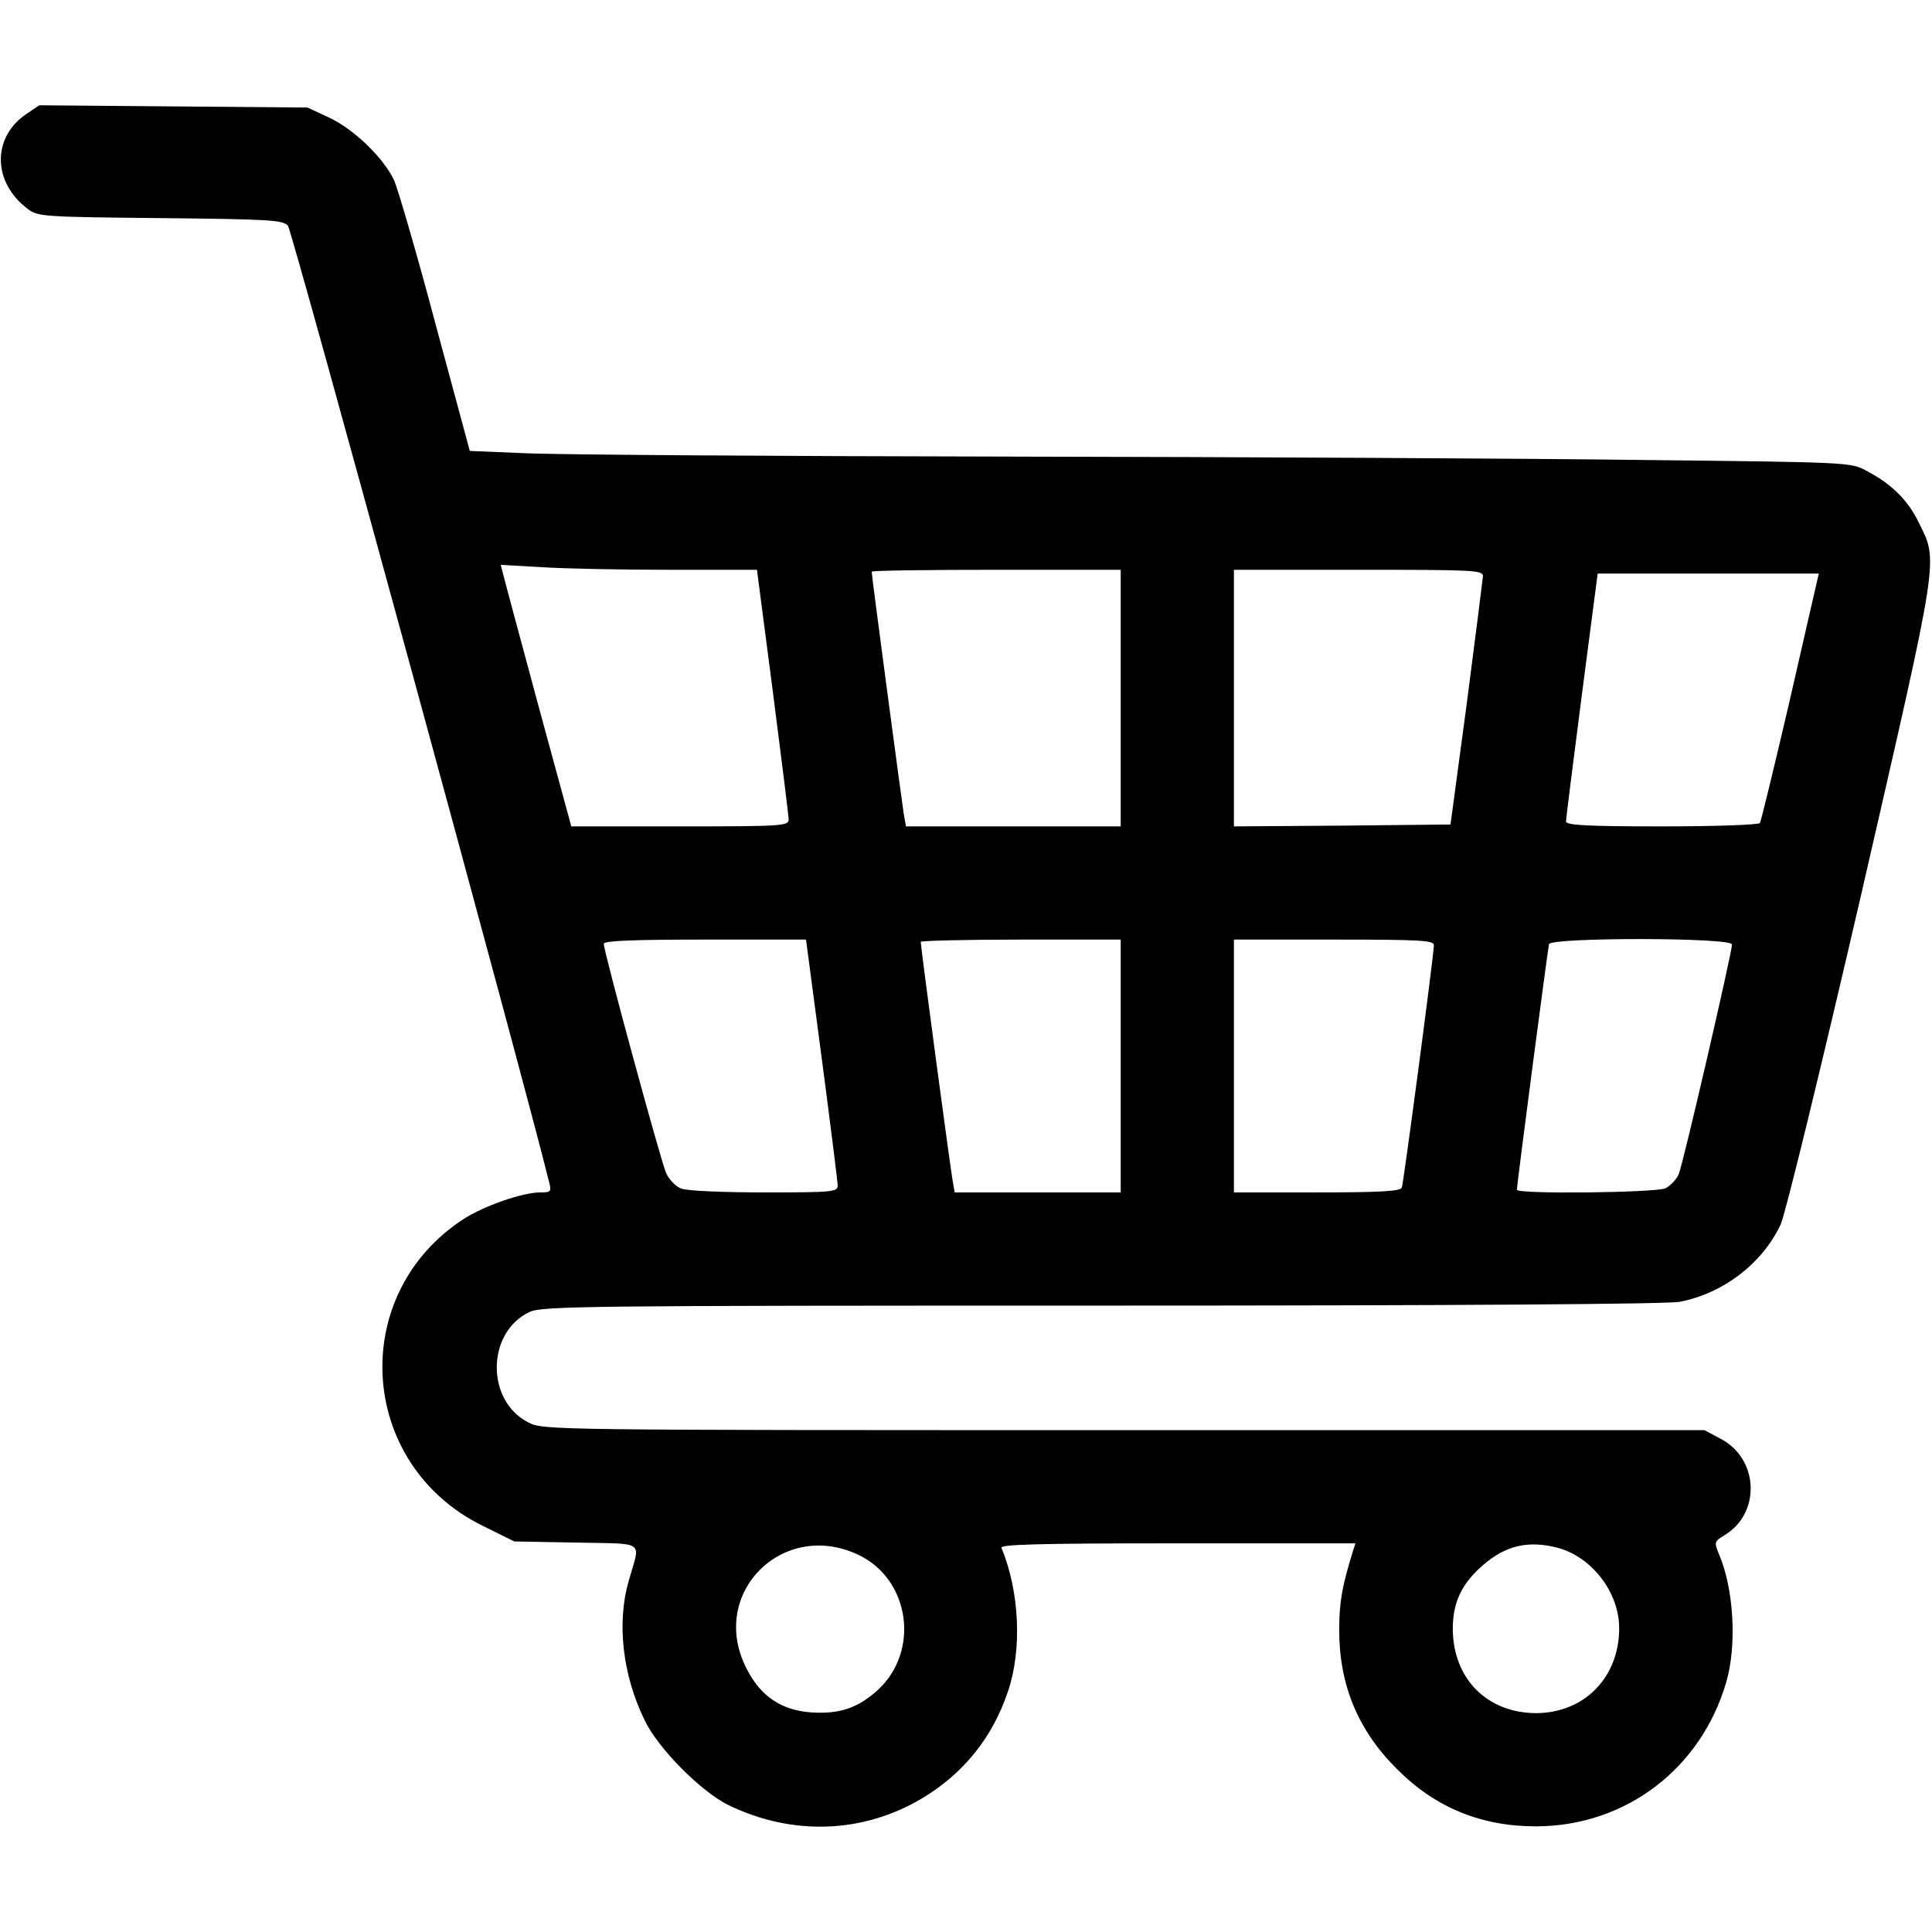
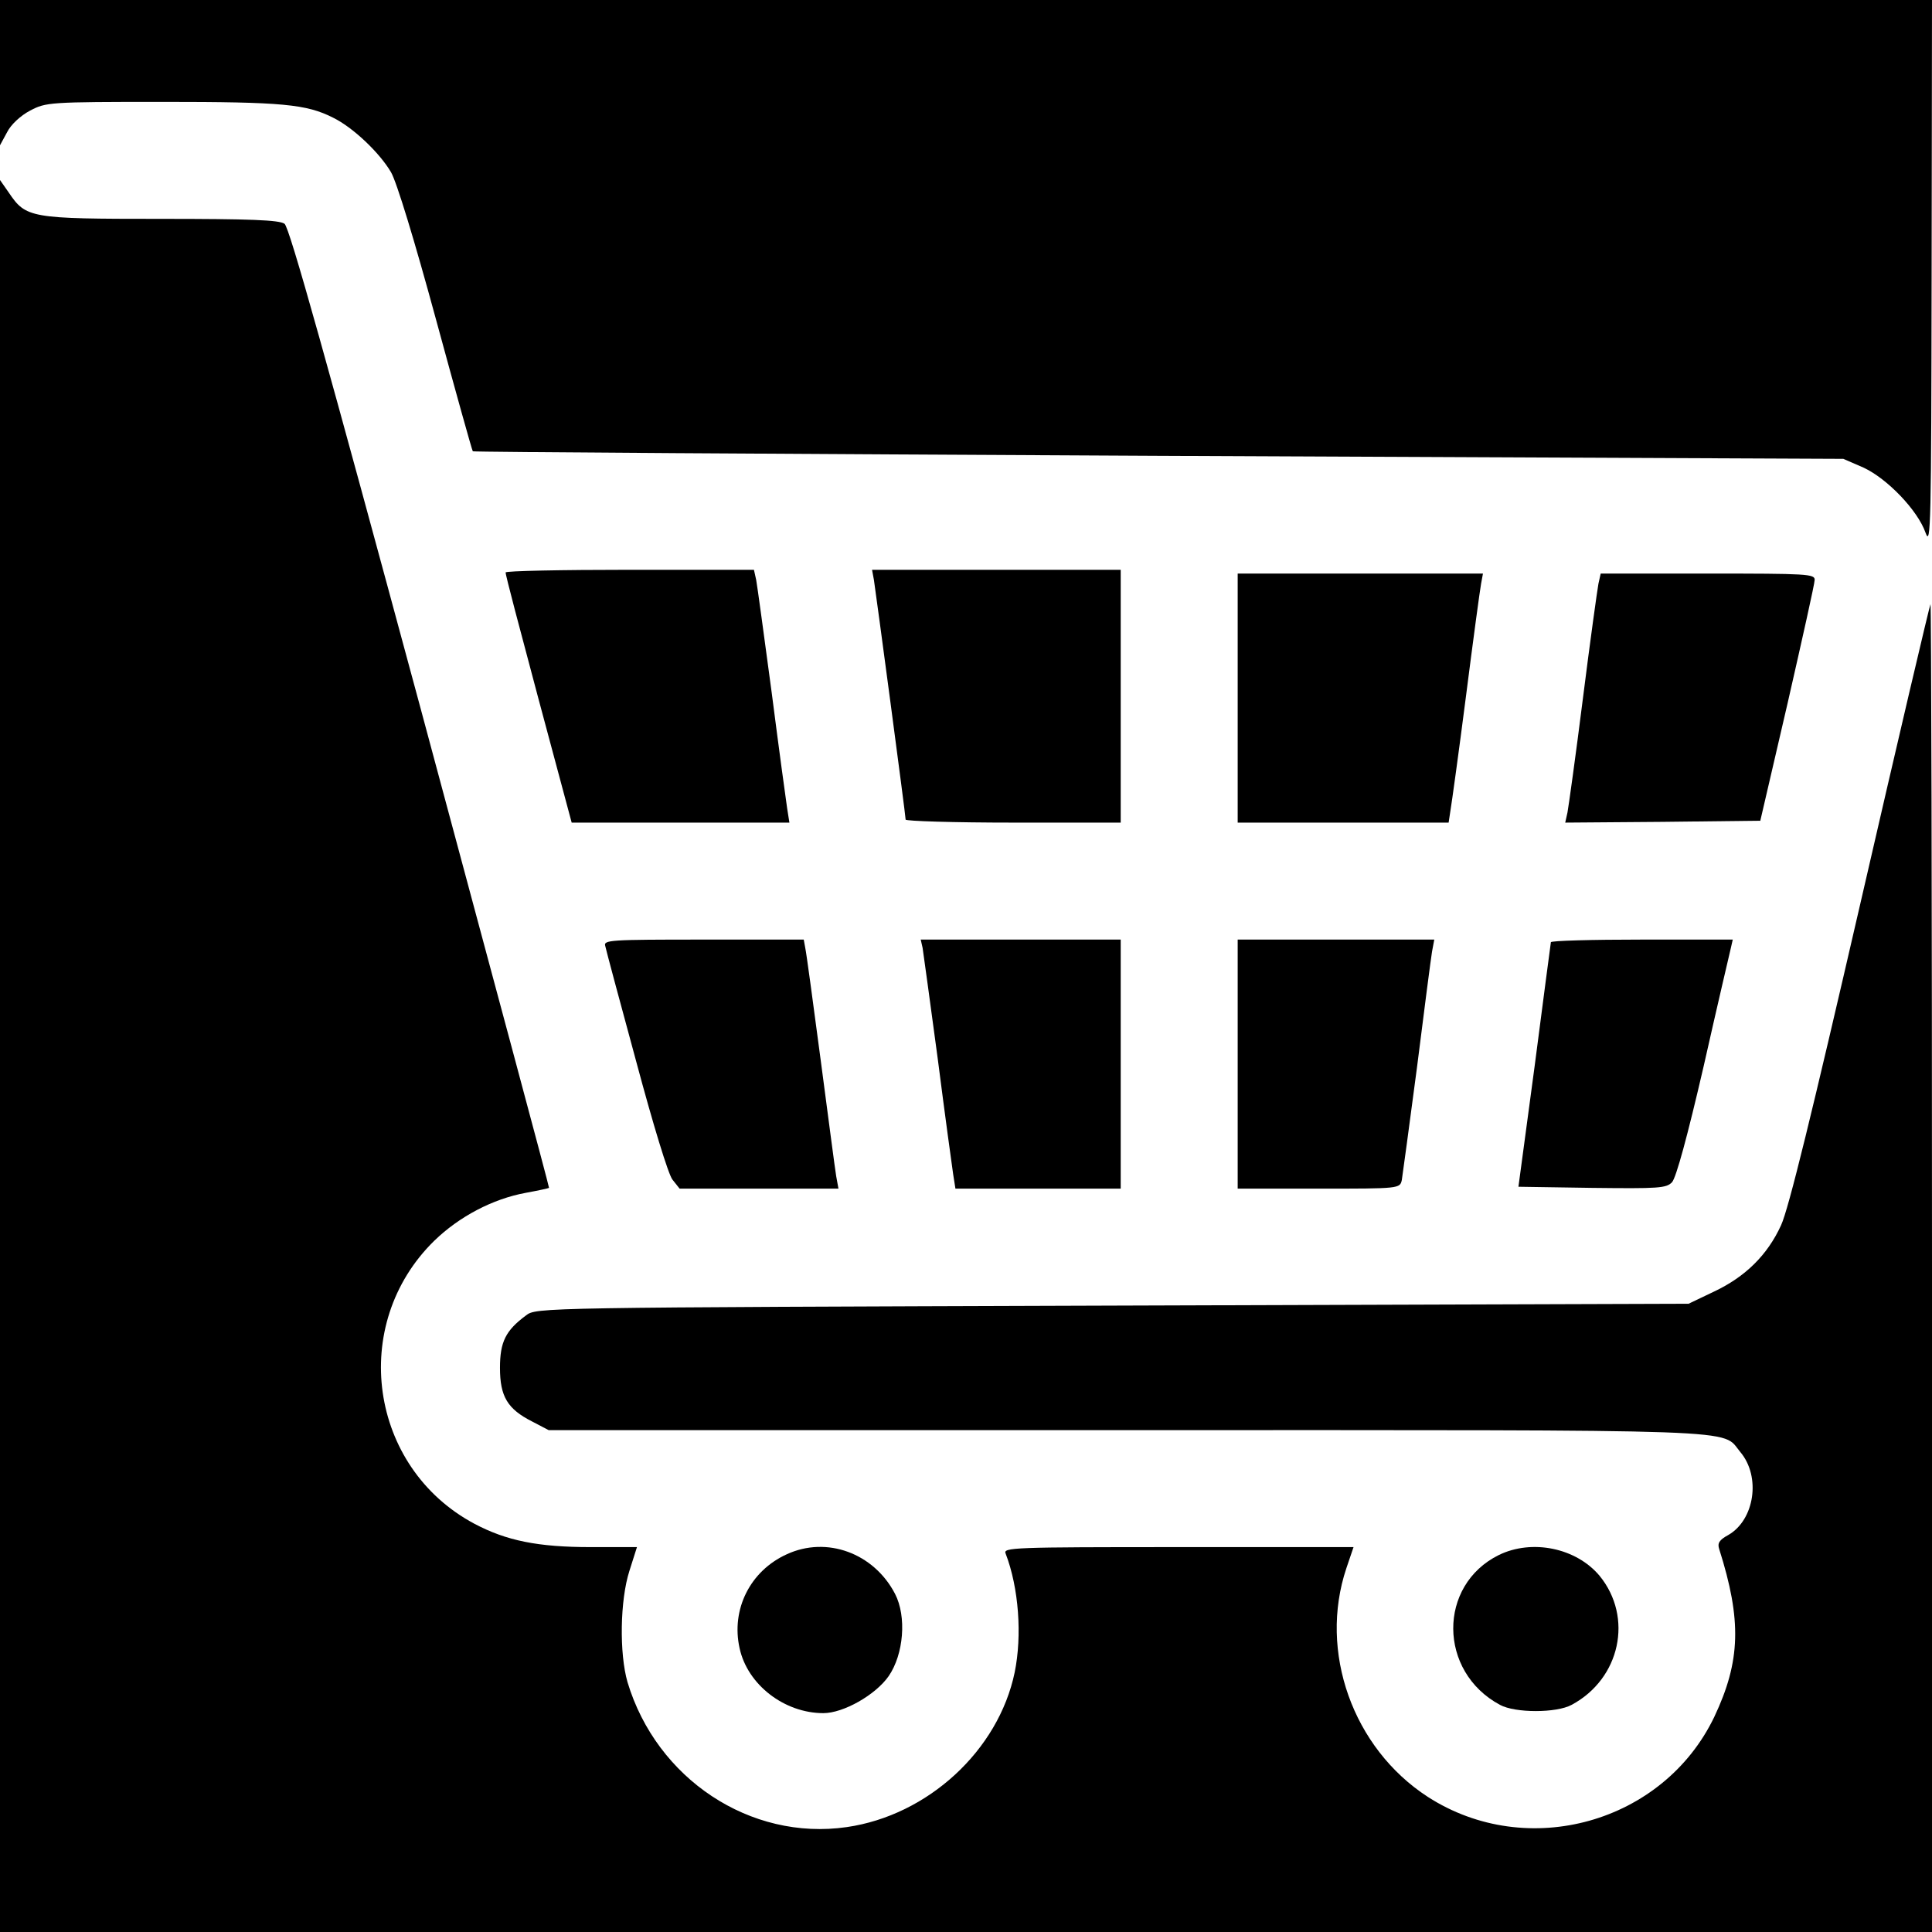
<svg xmlns="http://www.w3.org/2000/svg" version="1.0" width="512pt" height="512pt" viewBox="0 0 512 512" preserveAspectRatio="xMidYMid meet">
  <g transform="translate(0,512) scale(0.1,-0.1)" fill="#000000" stroke="none">
-     <path d="M70 4818 c-92 -62 -90 -182 4 -252 26 -20 42 -21 351 -24 289 -3 324 -5 338 -20 11 -12 629 -2276 692 -2534 7 -26 5 -28 -23 -28 -47 0 -147 -35 -201 -69 -310 -199 -284 -650 47 -814 l85 -42 165 -3 c187 -4 169 8 138 -102 -32 -111 -16 -249 42 -368 36 -76 150 -190 223 -226 170 -82 357 -75 514 19 109 66 185 160 226 282 38 111 31 265 -17 381 -5 9 93 12 466 12 l472 0 -7 -22 c-28 -91 -36 -133 -36 -208 0 -145 50 -266 153 -368 101 -102 223 -152 368 -152 237 0 438 152 505 383 28 97 20 245 -19 337 -14 34 -13 35 15 52 96 59 90 202 -11 255 l-43 23 -1539 0 c-1511 0 -1539 0 -1577 20 -114 57 -112 239 2 293 32 16 158 17 1515 17 959 0 1498 4 1533 10 115 22 219 101 268 205 12 26 108 419 213 873 209 910 205 882 153 987 -28 59 -73 103 -138 137 -42 23 -46 23 -592 29 -302 4 -1061 8 -1685 9 -624 1 -1200 5 -1280 9 l-145 6 -91 337 c-49 185 -99 355 -109 379 -28 60 -105 135 -172 167 l-58 27 -355 3 -356 3 -34 -23z m1704 -1208 l232 0 42 -322 c23 -178 42 -331 42 -340 0 -17 -20 -18 -288 -18 l-288 0 -88 323 c-48 178 -90 334 -93 347 l-6 23 108 -6 c59 -4 212 -7 339 -7z m1196 -340 l0 -340 -285 0 -284 0 -6 33 c-5 32 -85 631 -85 642 0 3 149 5 330 5 l330 0 0 -340z m960 323 c-1 -10 -20 -162 -43 -338 l-43 -320 -287 -3 -287 -2 0 340 0 340 330 0 c308 0 330 -1 330 -17z m885 -15 c-3 -13 -37 -160 -75 -327 -39 -167 -73 -307 -76 -312 -3 -5 -120 -9 -260 -9 -196 0 -254 3 -254 13 0 6 19 157 42 335 l42 322 293 0 293 0 -5 -22z m-2637 -1265 c23 -175 42 -326 42 -335 0 -17 -16 -18 -194 -18 -107 0 -206 4 -220 10 -15 5 -33 24 -41 42 -14 32 -165 586 -165 607 0 8 81 11 268 11 l268 0 42 -317z m792 -18 l0 -335 -220 0 -220 0 -4 23 c-5 21 -86 628 -86 641 0 3 119 6 265 6 l265 0 0 -335z m830 320 c0 -23 -80 -628 -85 -642 -3 -10 -57 -13 -225 -13 l-220 0 0 335 0 335 265 0 c231 0 265 -2 265 -15z m790 2 c0 -21 -129 -579 -141 -608 -6 -15 -22 -31 -35 -38 -28 -12 -394 -16 -394 -4 0 16 82 639 85 651 6 18 485 18 485 -1z m-2310 -1620 c132 -67 157 -253 47 -355 -54 -49 -102 -65 -178 -60 -79 6 -134 43 -171 117 -102 200 100 399 302 298z m1845 22 c92 -23 166 -118 166 -214 0 -130 -92 -224 -219 -225 -131 0 -221 91 -222 223 0 71 24 121 81 170 59 51 118 65 194 46z" />
+     <path d="M0 4928 l0 -193 19 35 c10 20 36 44 61 57 42 22 50 23 351 23 318 0 381 -6 452 -42 53 -26 123 -93 153 -144 15 -25 63 -183 119 -389 52 -191 96 -349 98 -351 2 -2 820 -7 1818 -12 l1814 -8 53 -23 c63 -29 144 -113 165 -173 14 -39 15 23 16 685 l1 727 -2560 0 -2560 0 0 -192z" />
+     <path d="M0 2321 l0 -2321 2560 0 2560 0 0 1762 c0 969 -2 1759 -4 1757 -2 -2 -86 -359 -186 -794 -127 -551 -190 -809 -210 -852 -36 -79 -95 -137 -178 -176 l-67 -32 -1527 -5 c-1522 -5 -1527 -5 -1554 -26 -54 -40 -69 -70 -69 -139 0 -76 20 -109 85 -142 l44 -23 1533 0 c1675 0 1573 4 1625 -58 55 -65 38 -180 -32 -220 -24 -13 -29 -22 -24 -37 60 -189 57 -297 -13 -445 -135 -281 -495 -382 -759 -212 -199 129 -290 385 -216 606 l19 56 -465 0 c-438 0 -464 -1 -457 -17 35 -91 44 -217 24 -315 -43 -207 -230 -379 -445 -410 -256 -37 -504 128 -581 384 -22 76 -20 217 5 295 l20 63 -122 0 c-141 0 -224 17 -309 62 -279 149 -333 528 -106 750 66 64 155 111 243 127 33 6 60 12 61 13 1 2 -153 574 -341 1273 -248 918 -347 1273 -360 1282 -14 10 -91 13 -329 13 -346 0 -356 2 -402 70 l-23 33 0 -2322z" />
+     <path d="M1340 3603 c-1 -5 39 -155 87 -335 l88 -328 288 0 289 0 -6 38 c-3 20 -22 159 -41 307 -20 149 -38 282 -41 298 l-6 27 -329 0 c-181 0 -329 -3 -329 -7z" />
+     <path d="M2316 3583 c5 -32 84 -623 84 -635 0 -4 128 -8 285 -8 l285 0 0 335 0 335 -330 0 -329 0 5 -27z" />
+     <path d="M3280 3270 l0 -330 280 0 279 0 5 33 c3 17 22 154 41 302 19 149 37 282 40 298 l5 27 -325 0 -325 0 0 -330z" />
+     <path d="M4236 3573 c-3 -16 -22 -152 -41 -303 -19 -151 -38 -287 -41 -303 l-6 -27 258 2 259 3 72 310 c39 171 72 318 72 328 1 16 -19 17 -283 17 l-284 0 -6 -27z" />
+     <path d="M1604 2613 c2 -10 39 -148 82 -306 45 -168 85 -299 96 -313 l19 -24 211 0 210 0 -6 33 c-3 17 -21 156 -41 307 -20 151 -38 285 -41 298 l-4 22 -266 0 c-248 0 -265 -1 -260 -17z" />
+     <path d="M2445 2608 c2 -13 20 -144 40 -293 19 -148 38 -287 41 -307 l6 -38 219 0 219 0 0 330 0 330 -265 0 -265 0 5 -22z" />
+     <path d="M3280 2300 l0 -330 215 0 c214 0 215 0 220 23 2 12 20 146 40 297 19 151 37 290 40 308 l6 32 -261 0 -260 0 0 -330z" />
+     <path d="M4110 2623 c-1 -5 -20 -152 -43 -328 l-43 -320 195 -3 c176 -2 197 -1 212 15 11 12 41 122 84 308 36 160 69 300 72 313 l5 22 -241 0 c-133 0 -241 -3 -241 -7z" />
+     <path d="M2085 1001 c-97 -44 -148 -146 -125 -249 21 -97 119 -172 222 -172 53 0 138 48 173 98 40 58 48 158 17 218 -56 108 -181 154 -287 105z" />
+     <path d="M3972 999 c-162 -80 -161 -309 3 -397 40 -22 150 -22 190 0 129 69 164 232 74 342 -62 74 -179 98 -267 55z" />
  </g>
</svg>
